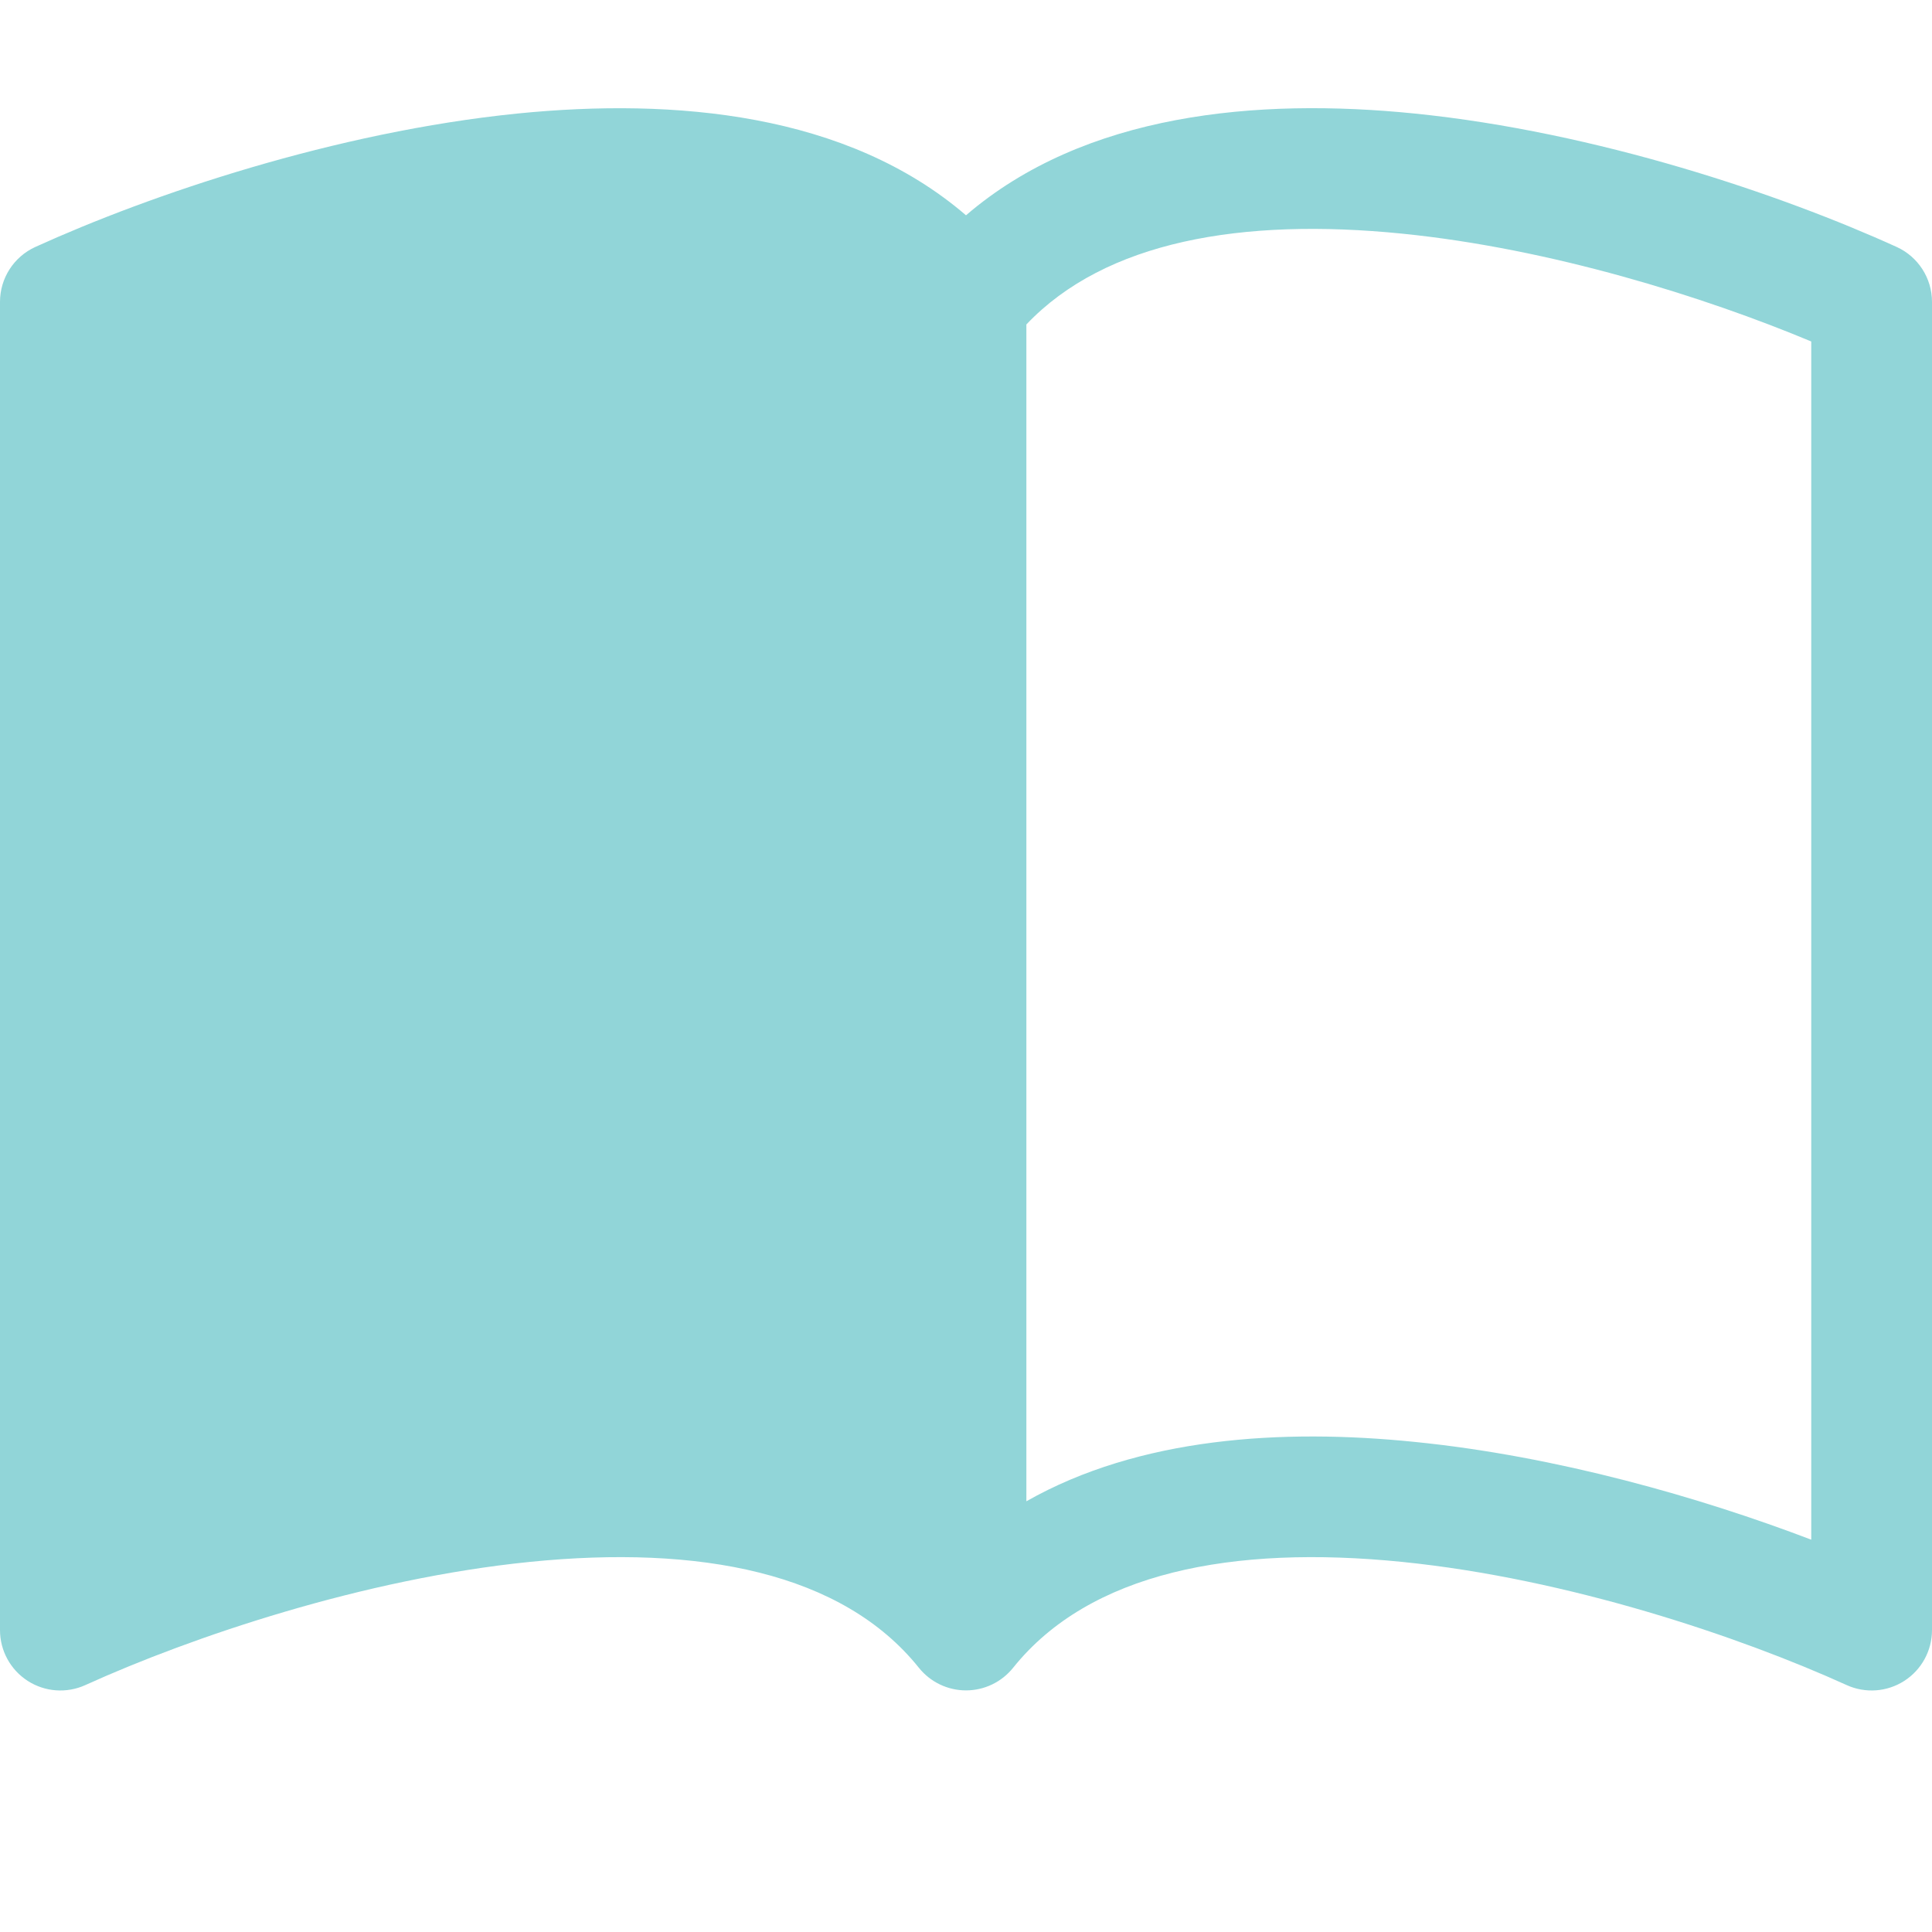
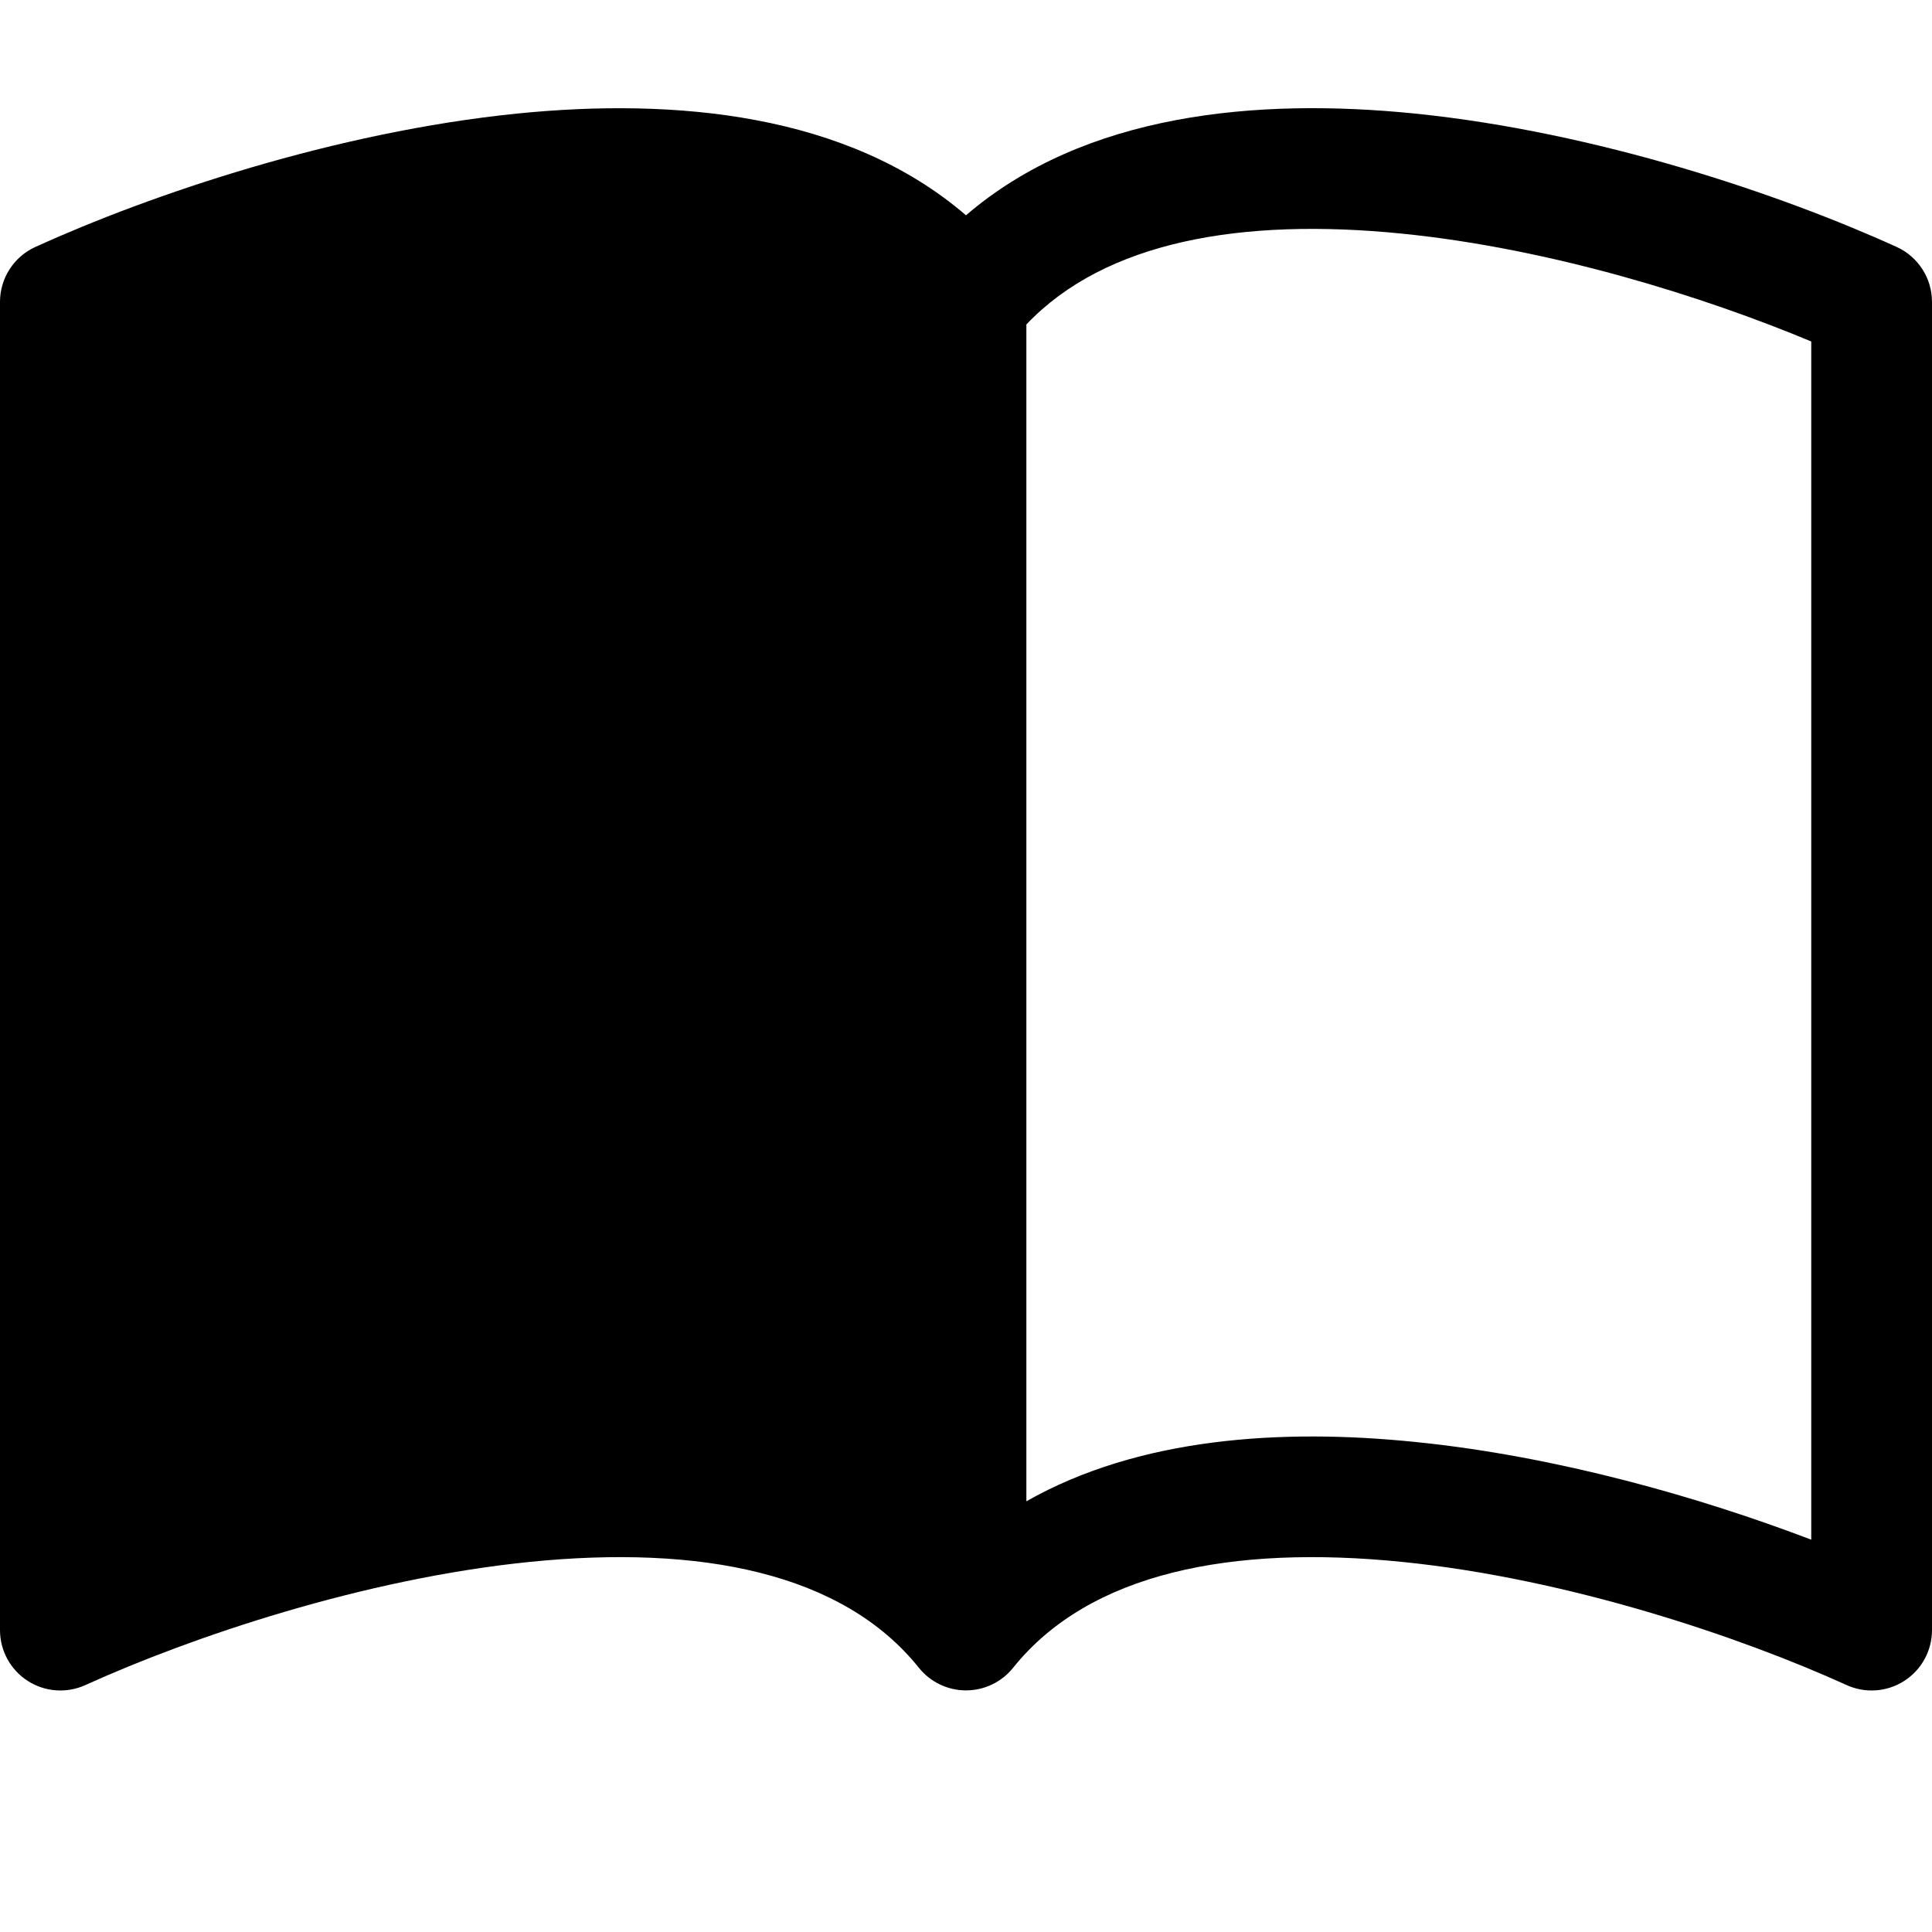
- <svg xmlns="http://www.w3.org/2000/svg" width="16" height="16" fill="#91d5d8" class="bi bi-book-half" viewBox="0 0 16 16">
+ <svg xmlns="http://www.w3.org/2000/svg" fill="currentColor" class="bi bi-book-half" viewBox="0 0 16 16">
  <path d="M8.5 2.687c.654-.689 1.782-.886 3.112-.752 1.234.124 2.503.523 3.388.893v9.923c-.918-.35-2.107-.692-3.287-.81-1.094-.111-2.278-.039-3.213.492V2.687zM8 1.783C7.015.936 5.587.81 4.287.94c-1.514.153-3.042.672-3.994 1.105A.5.5 0 0 0 0 2.5v11a.5.5 0 0 0 .707.455c.882-.4 2.303-.881 3.68-1.02 1.409-.142 2.59.087 3.223.877a.5.5 0 0 0 .78 0c.633-.79 1.814-1.019 3.222-.877 1.378.139 2.8.62 3.681 1.02A.5.5 0 0 0 16 13.5v-11a.5.5 0 0 0-.293-.455c-.952-.433-2.48-.952-3.994-1.105C10.413.809 8.985.936 8 1.783z" />
</svg>
